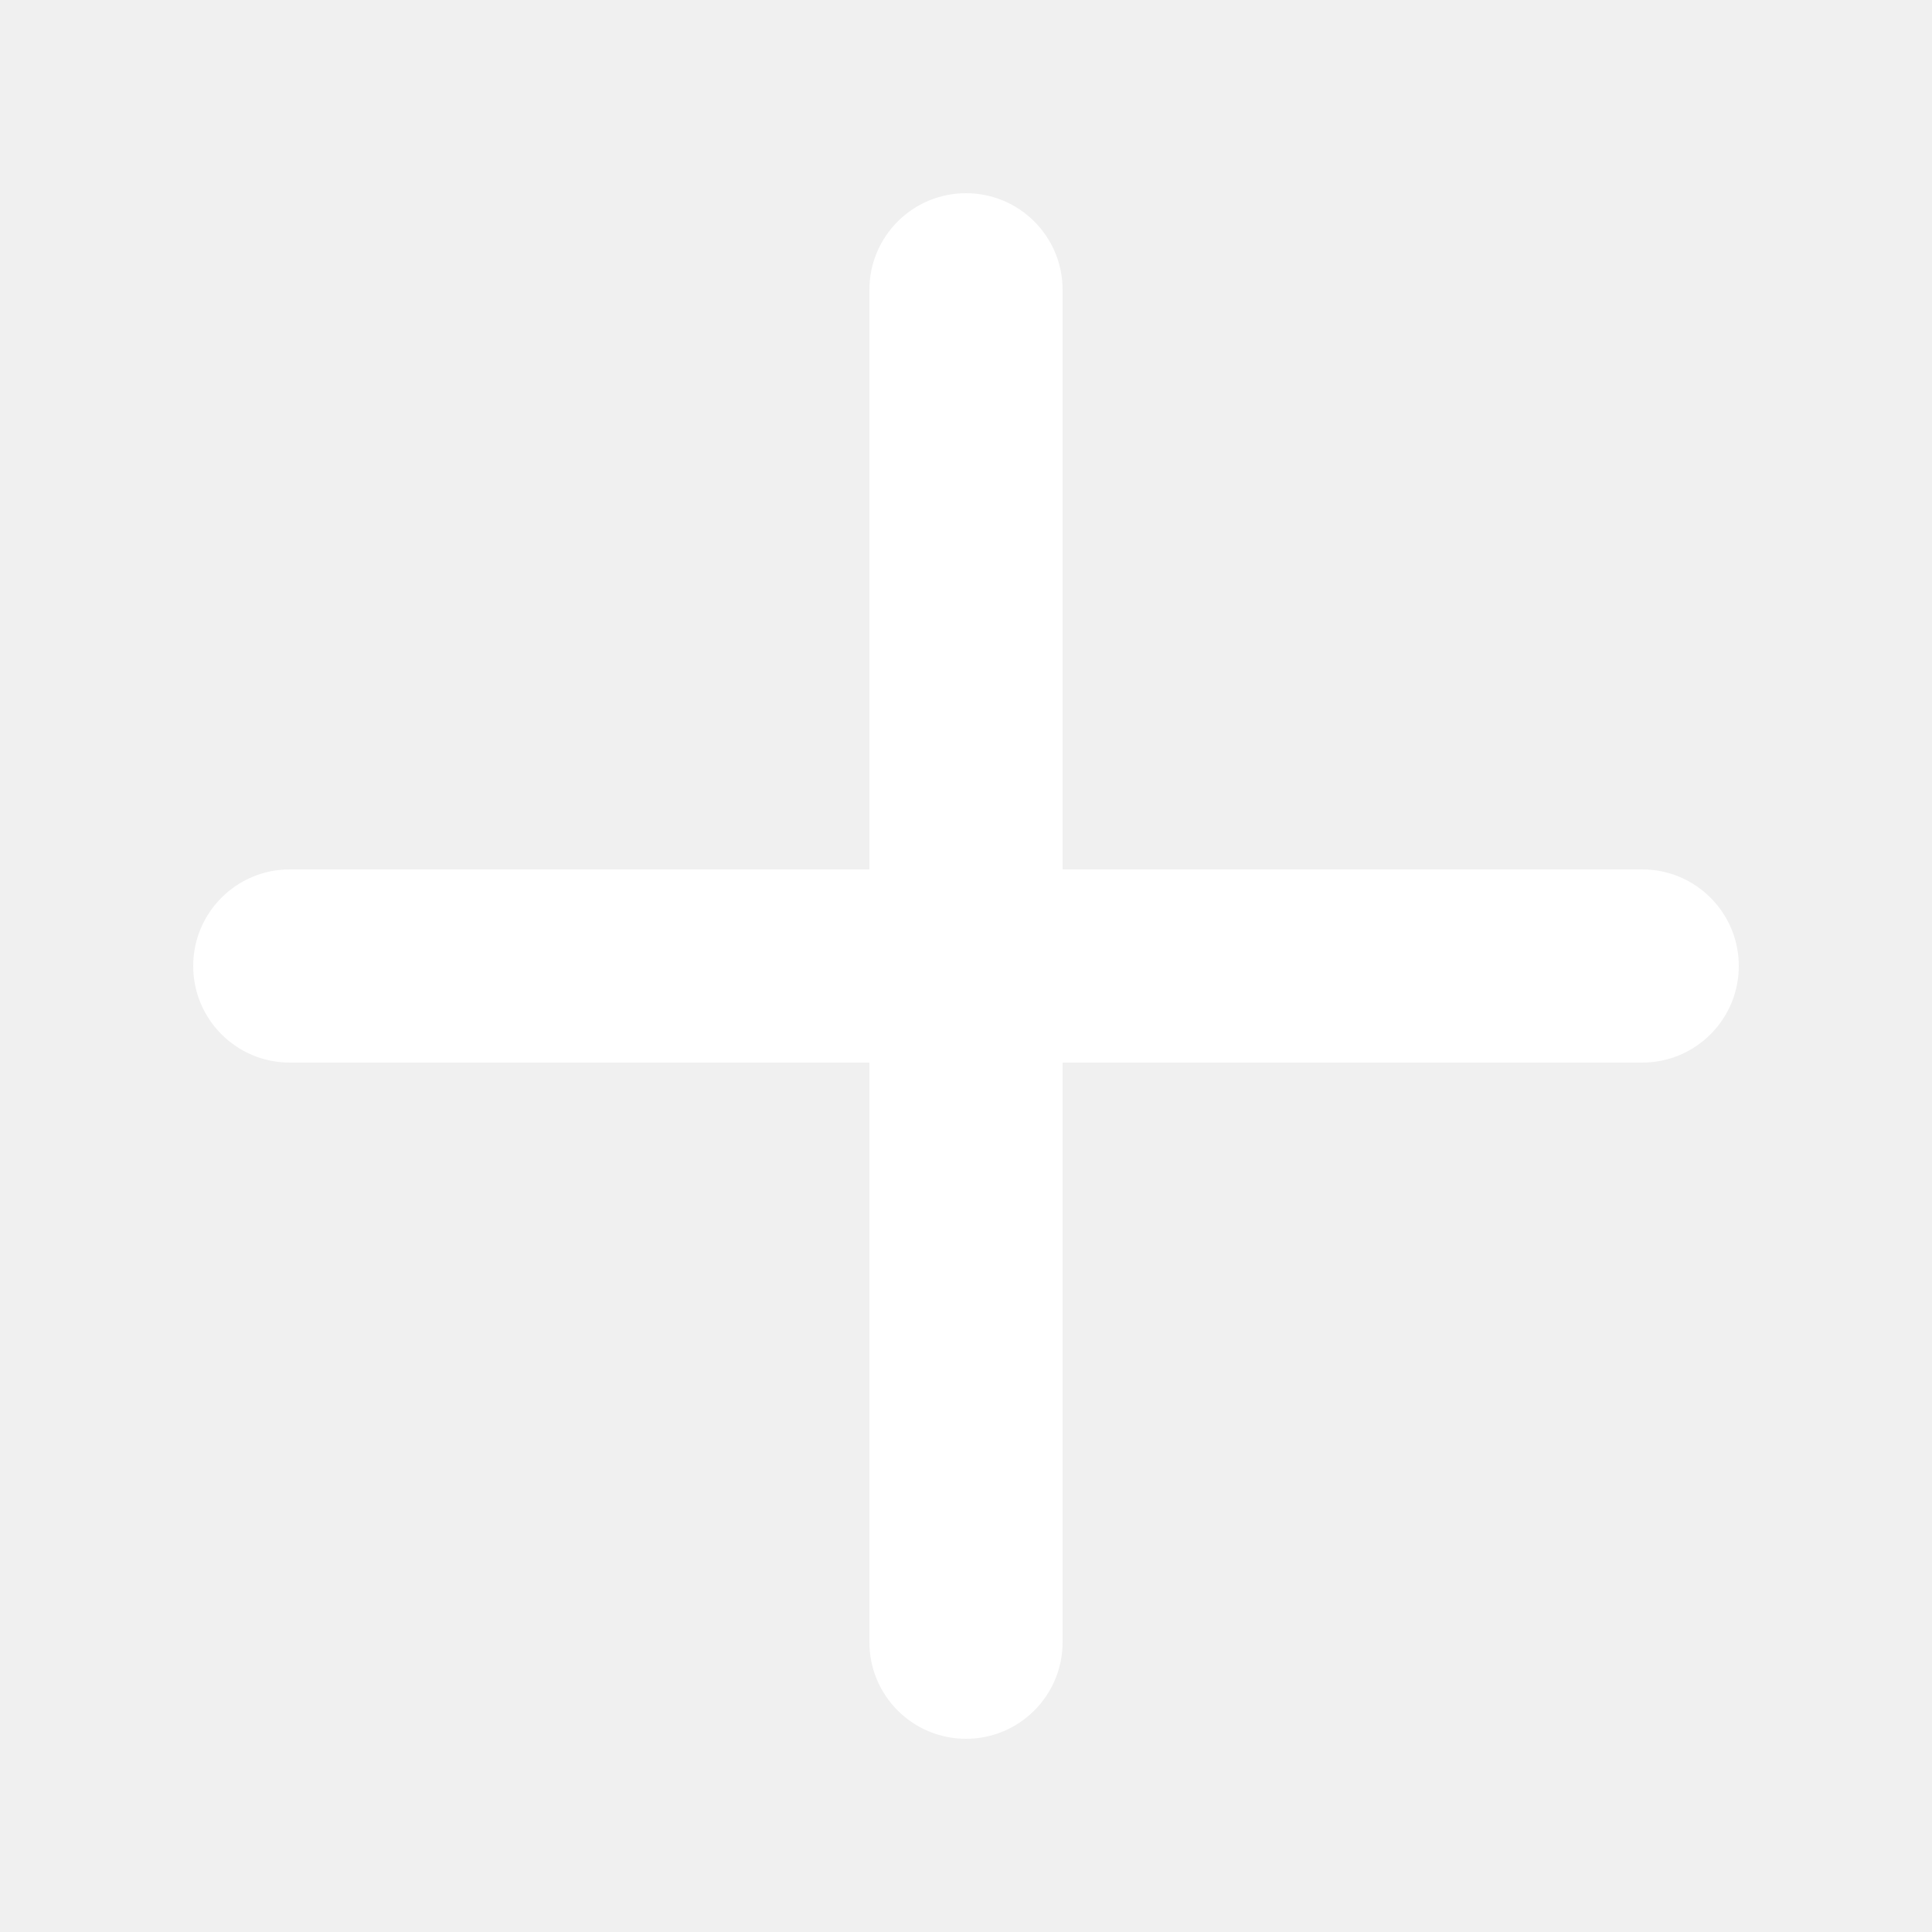
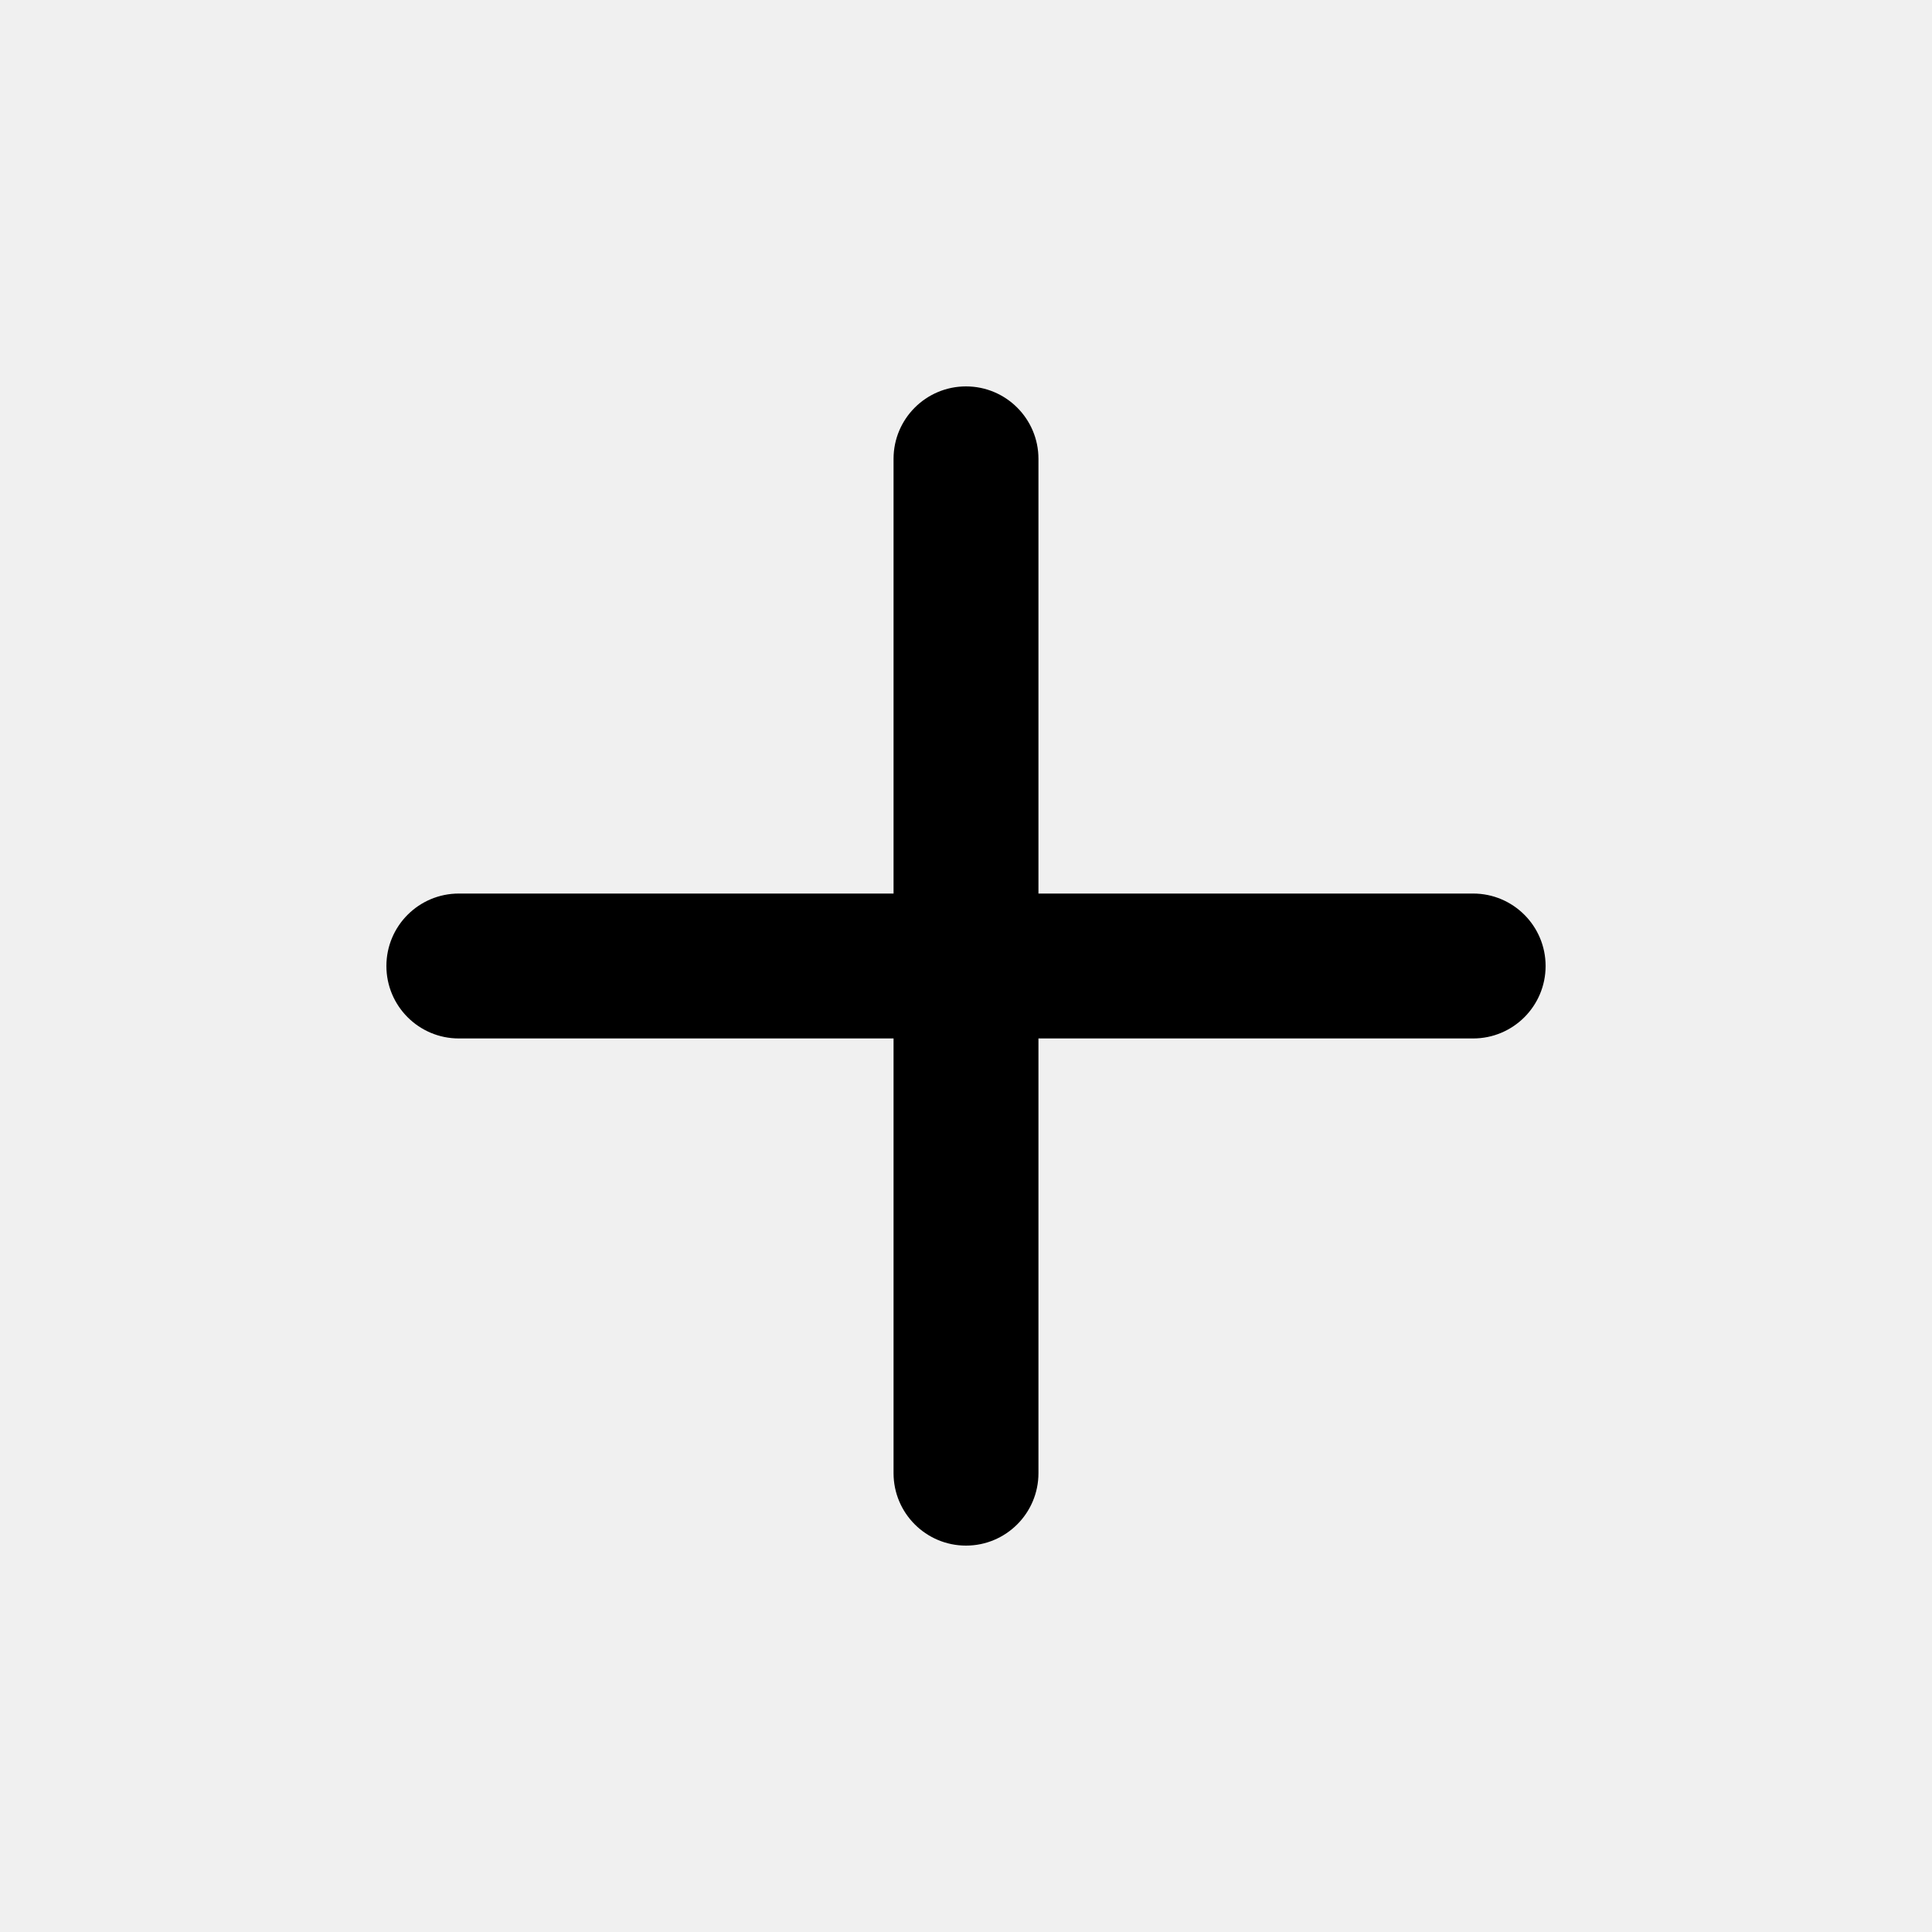
- <svg xmlns="http://www.w3.org/2000/svg" width="20px" height="20px" viewBox="0 0 20 20" fill="none">
-   <path fill="#ffffff" fill-rule="evenodd" d="M9 17a1 1 0 102 0v-6h6a1 1 0 100-2h-6V3a1 1 0 10-2 0v6H3a1 1 0 000 2h6v6z" />
+ <svg xmlns="http://www.w3.org/2000/svg" viewBox="0 0 20 20" fill="currentColor">
+   <path d="M10.75 4.75a.75.75 0 00-1.5 0v4.5h-4.5a.75.75 0 000 1.5h4.5v4.5a.75.75 0 001.5 0v-4.5h4.5a.75.75 0 000-1.5h-4.5v-4.5z" />
</svg>
